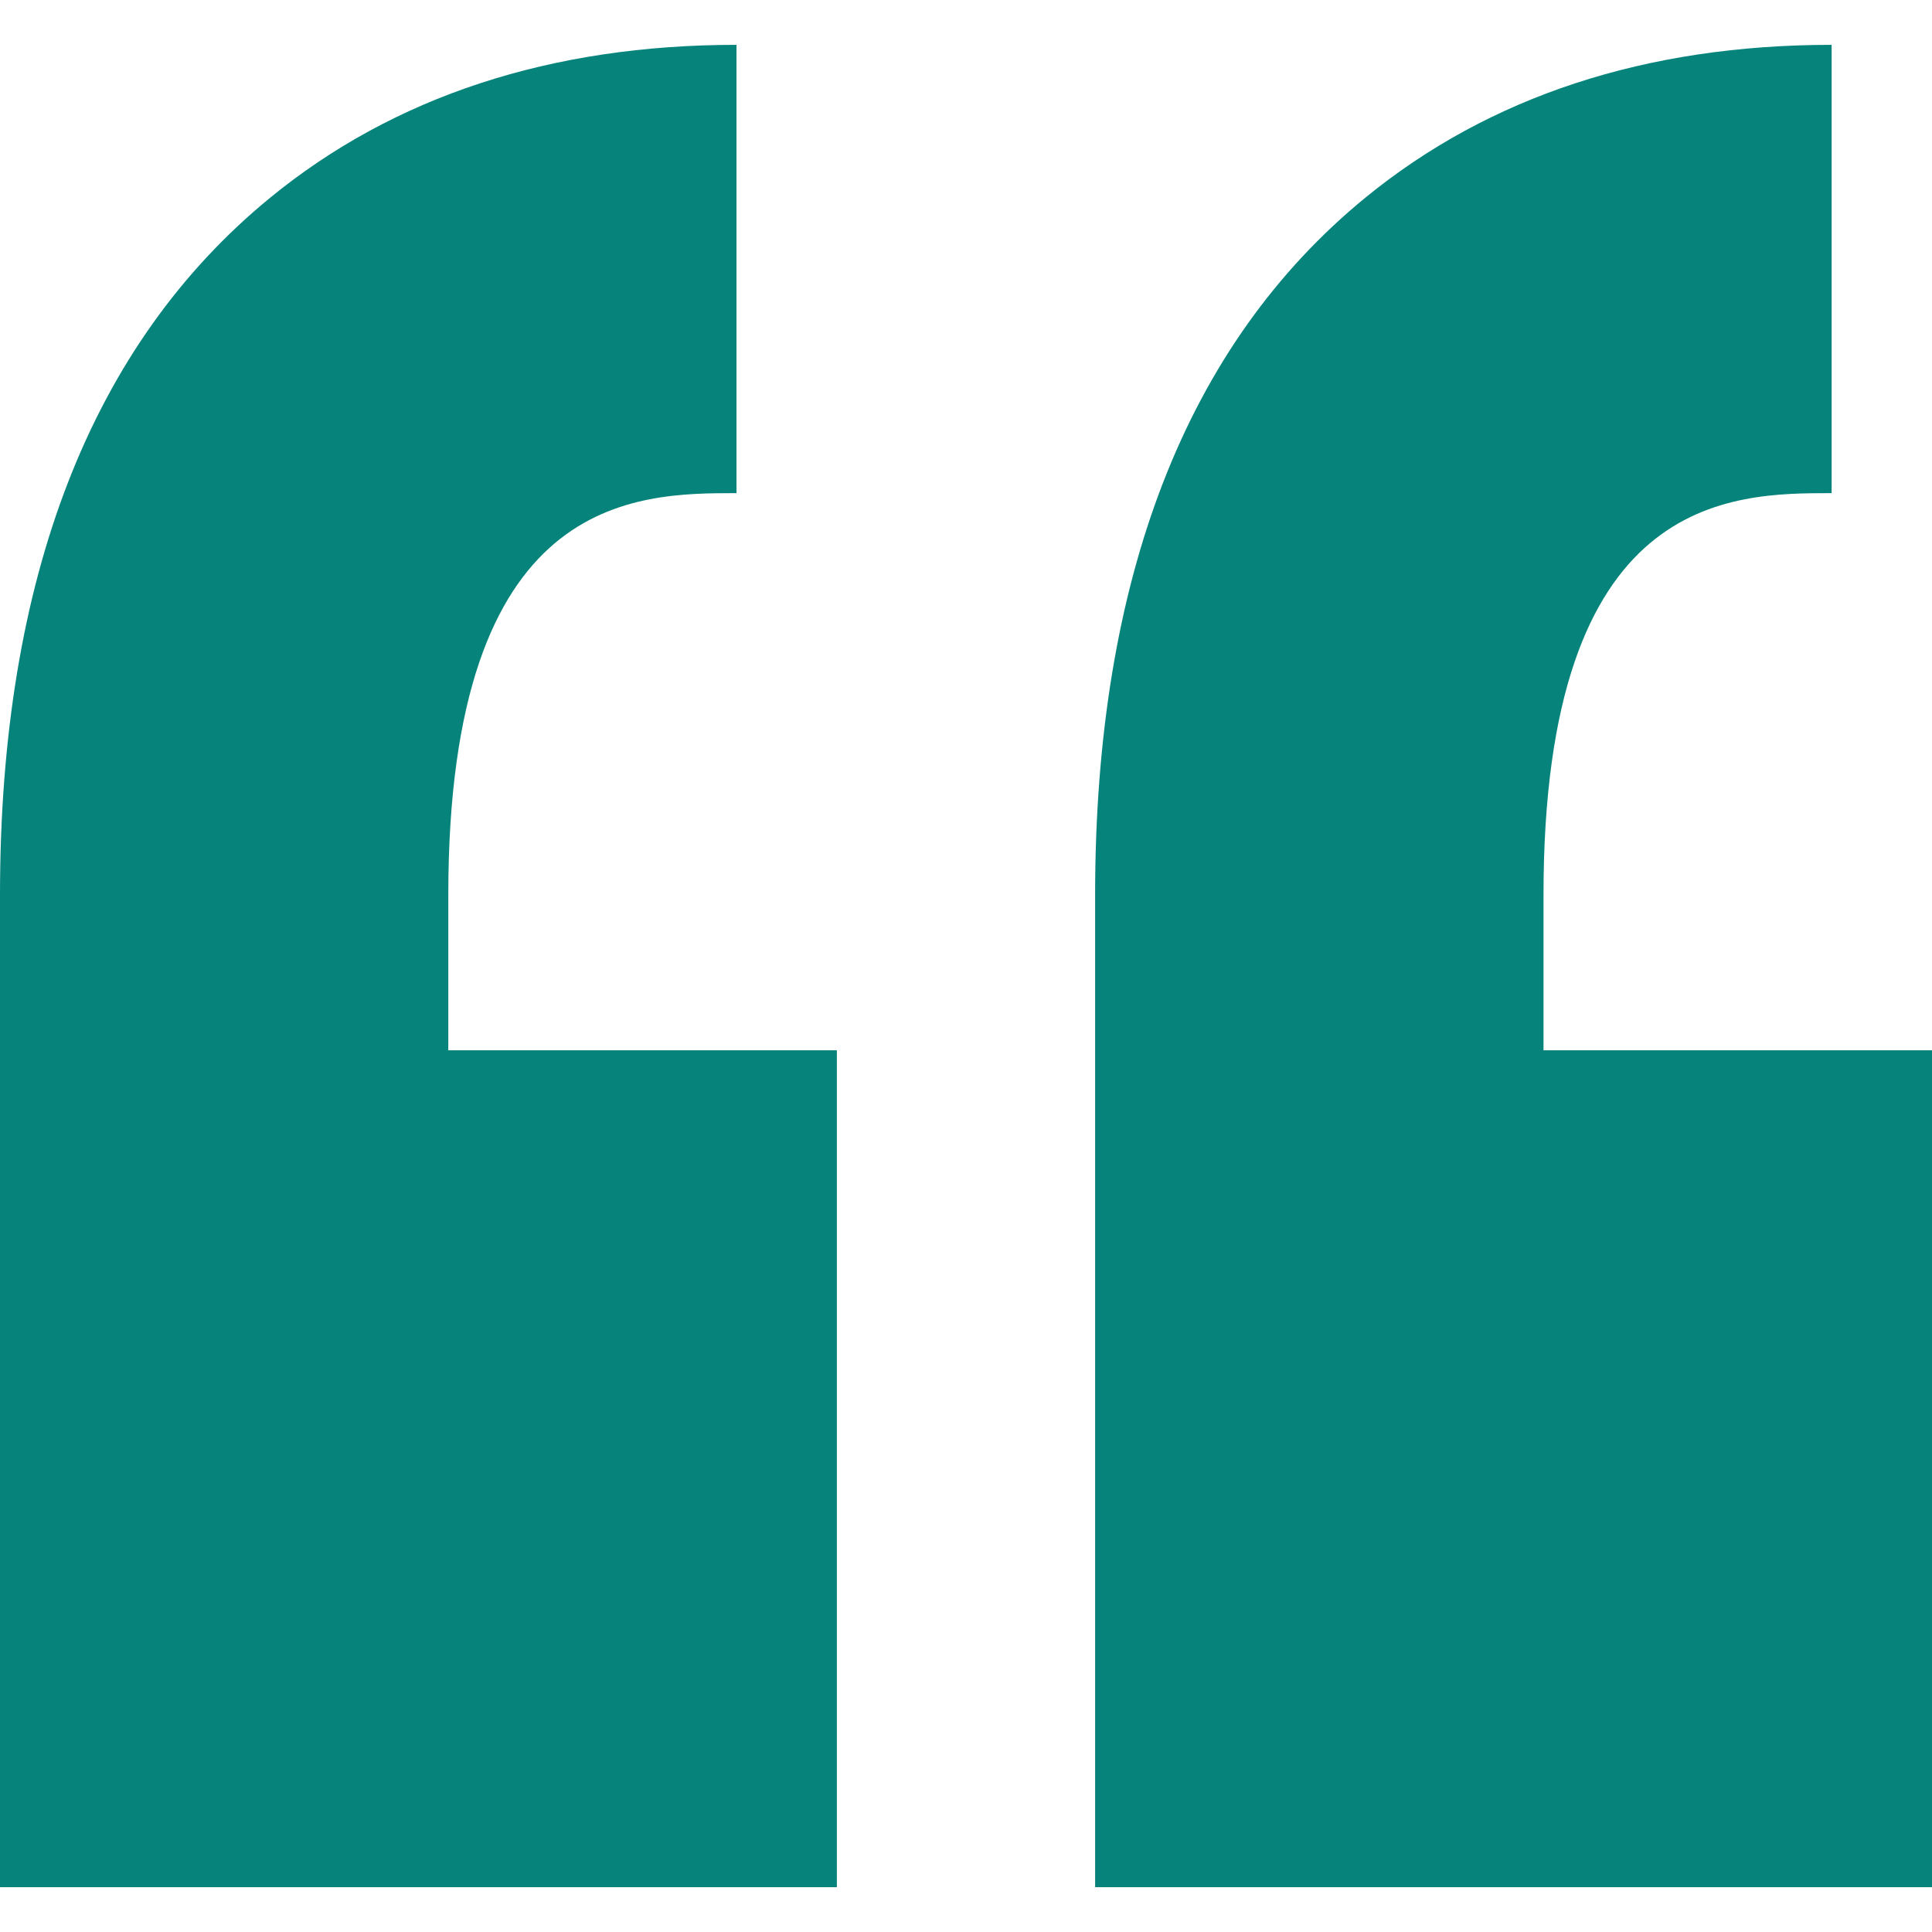
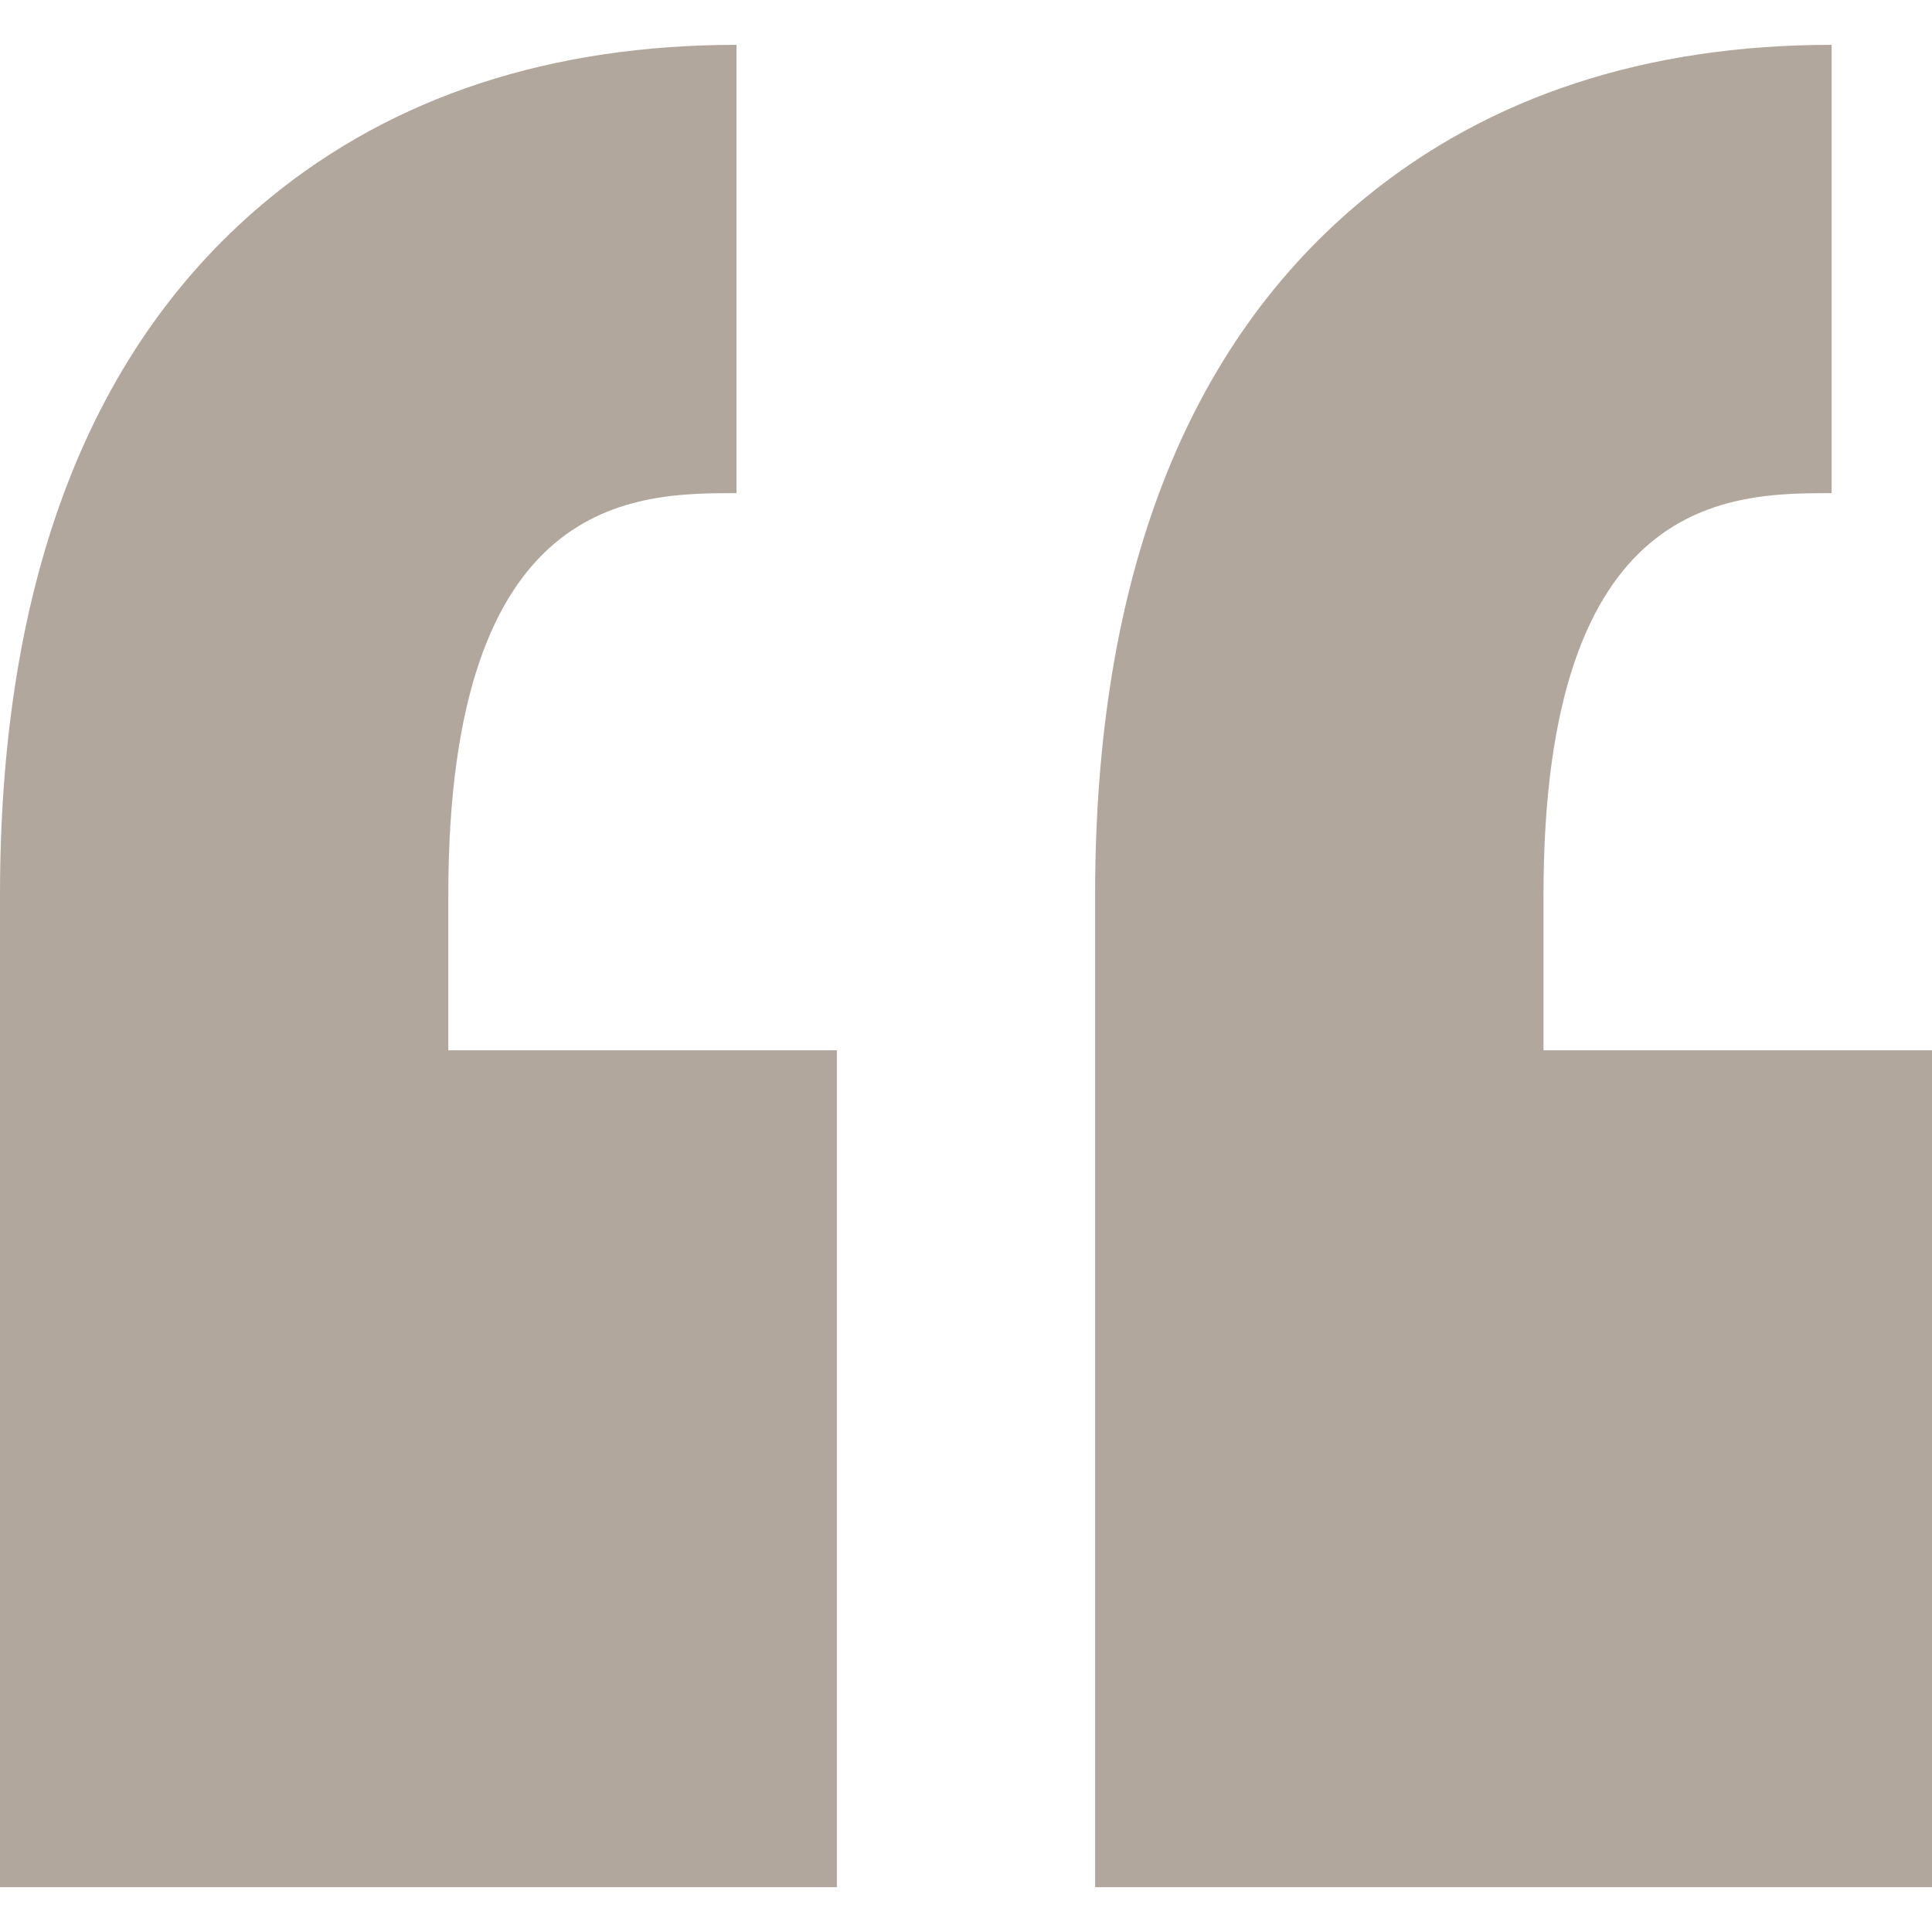
- <svg xmlns="http://www.w3.org/2000/svg" width="24" height="24" viewBox="0 0 24 24" fill="none">
-   <path d="M5.569 11.115V13.047H10.396V23.443H0V13.047H0V11.115C0 7.192 1.129 4.279 3.355 2.457C4.895 1.196 6.845 0.557 9.149 0.557V6.126C7.898 6.126 5.569 6.126 5.569 11.115ZM22.753 6.126V0.557C20.449 0.557 18.5 1.196 16.959 2.457C14.733 4.279 13.604 7.193 13.604 11.115V13.047V23.443H24V13.047H19.174V11.115C19.174 6.126 21.502 6.126 22.753 6.126Z" fill="#06847B" />
+ <svg xmlns="http://www.w3.org/2000/svg" width="24" height="24" viewBox="0 0 24 24" fill="none" version="1.1" id="svg4">
+   <defs id="defs8" />
+   <path d="M5.569 11.115V13.047H10.396V23.443H0V13.047H0V11.115C0 7.192 1.129 4.279 3.355 2.457C4.895 1.196 6.845 0.557 9.149 0.557V6.126C7.898 6.126 5.569 6.126 5.569 11.115ZM22.753 6.126V0.557C20.449 0.557 18.5 1.196 16.959 2.457C14.733 4.279 13.604 7.193 13.604 11.115V13.047V23.443H24V13.047H19.174V11.115C19.174 6.126 21.502 6.126 22.753 6.126Z" fill="#06847B" id="path2" style="fill:#64513d;fill-opacity:0.5" />
</svg>
